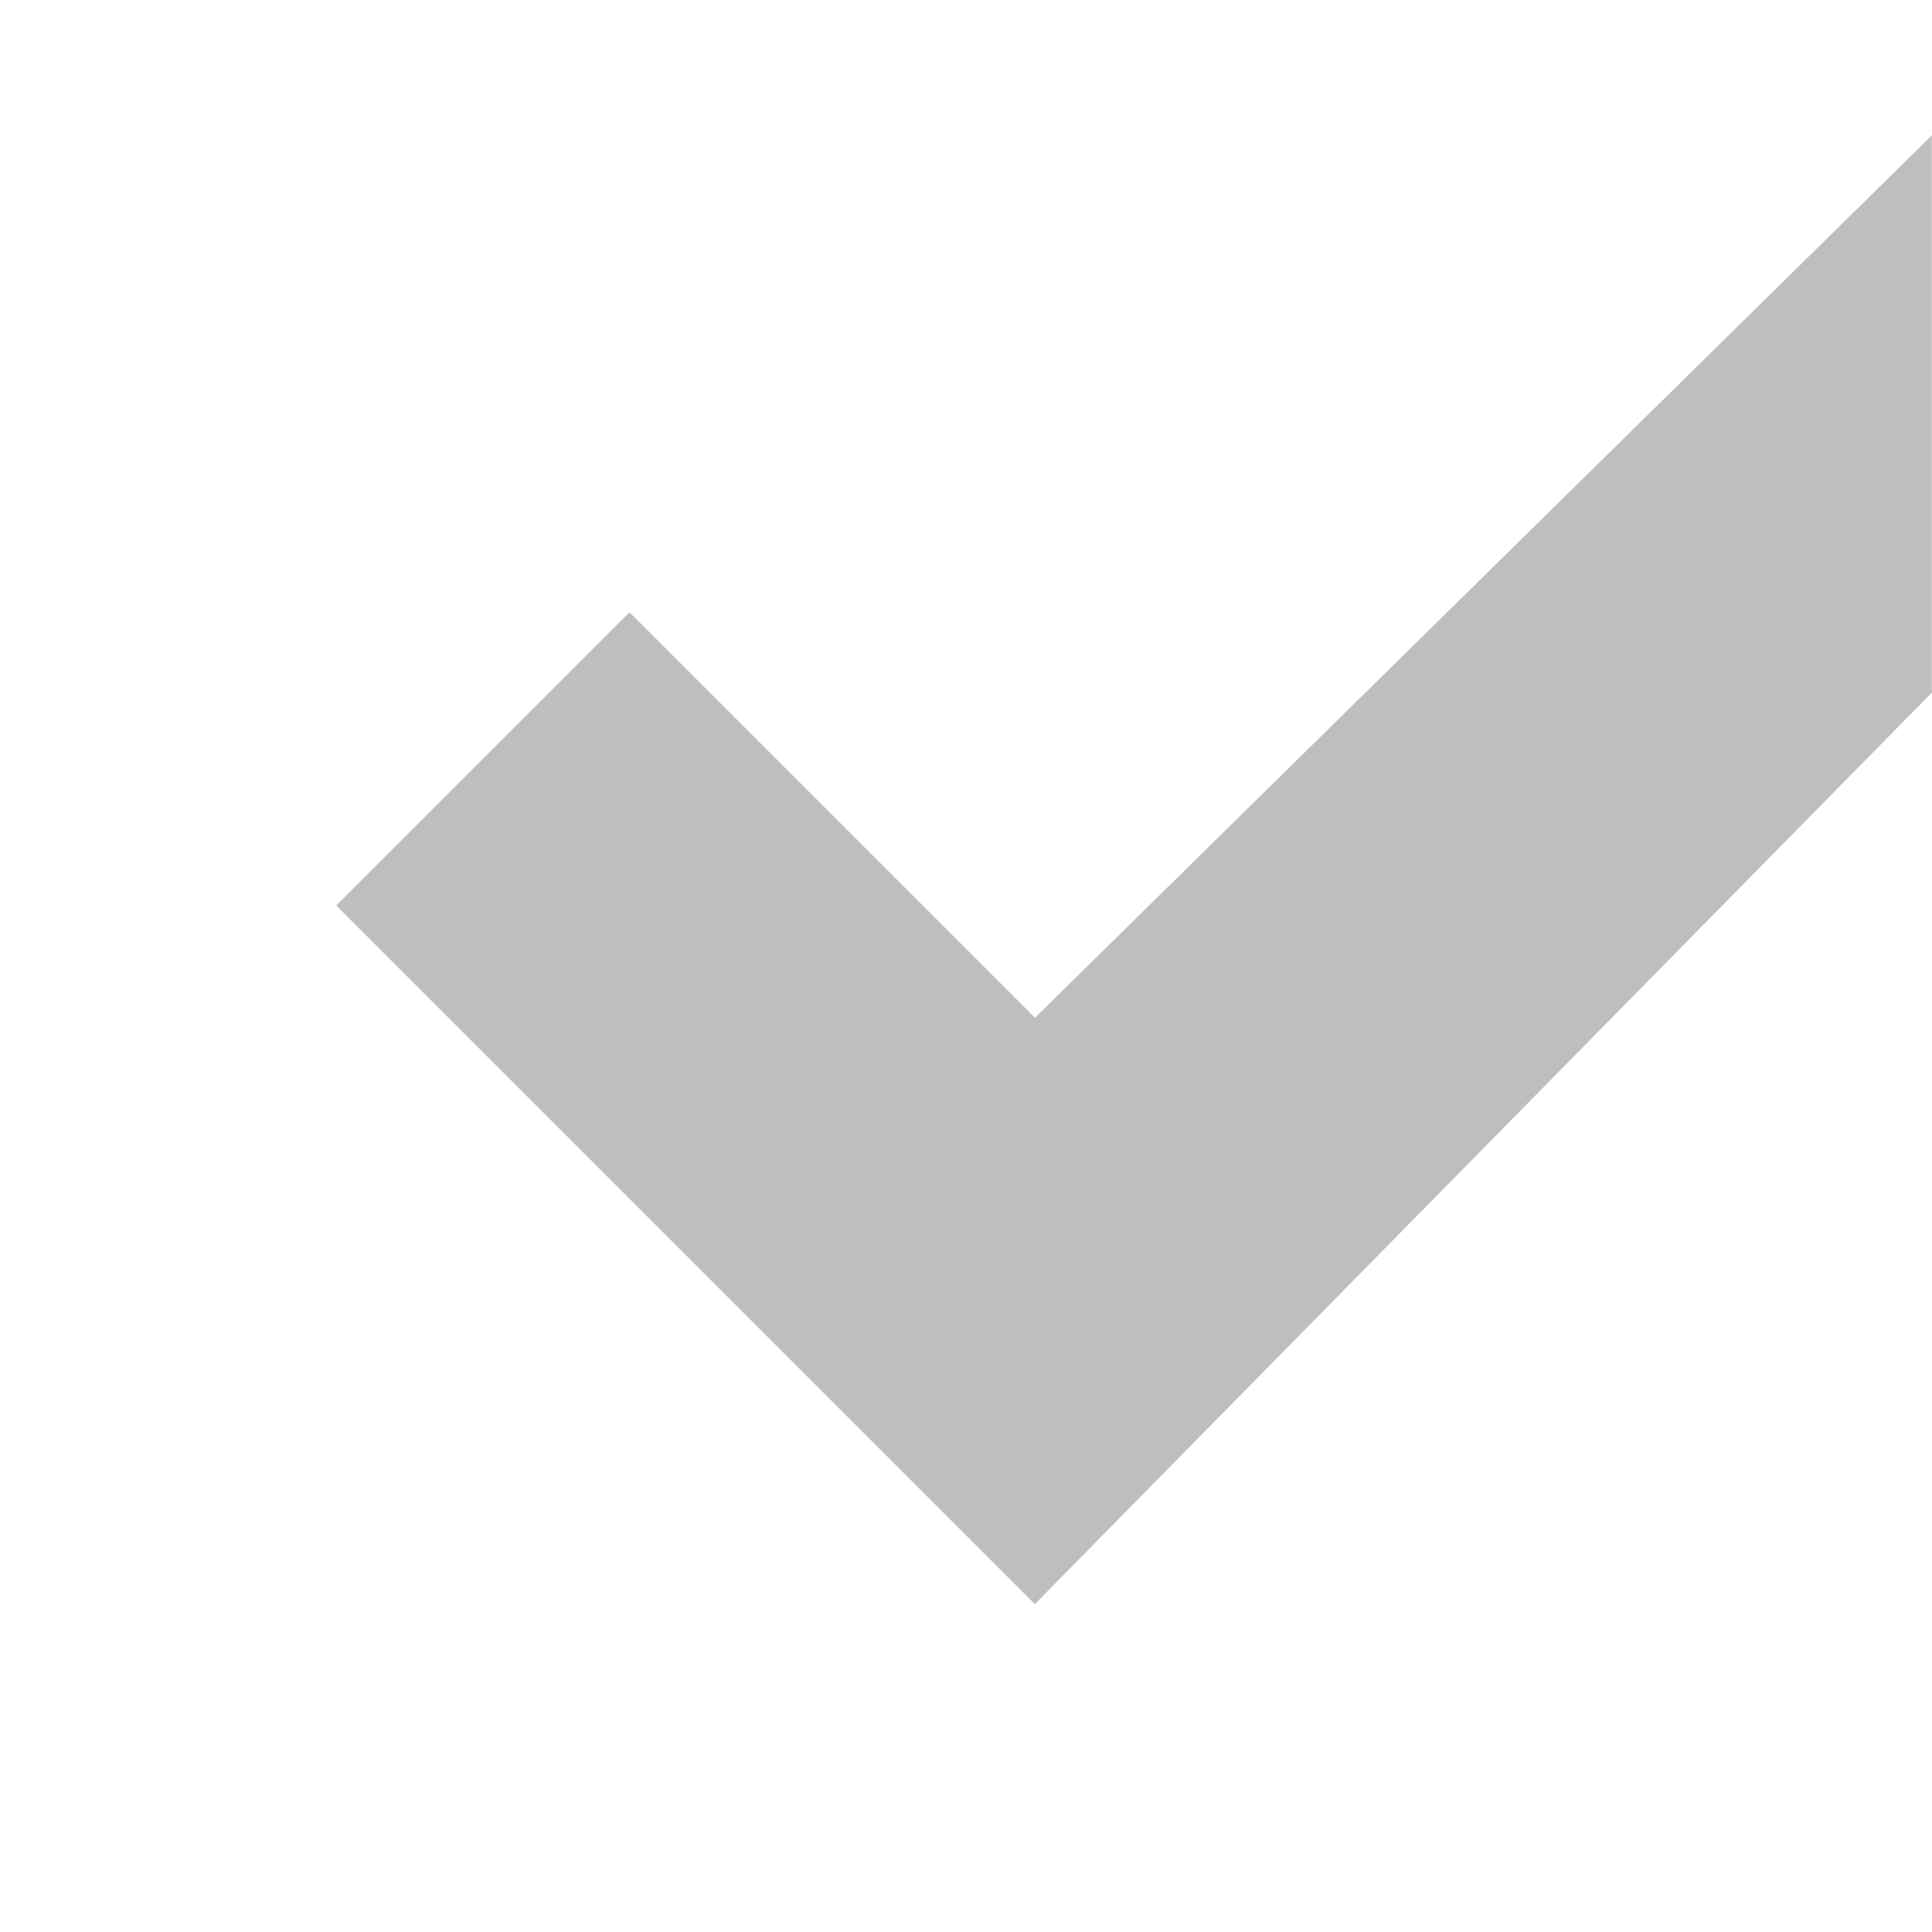
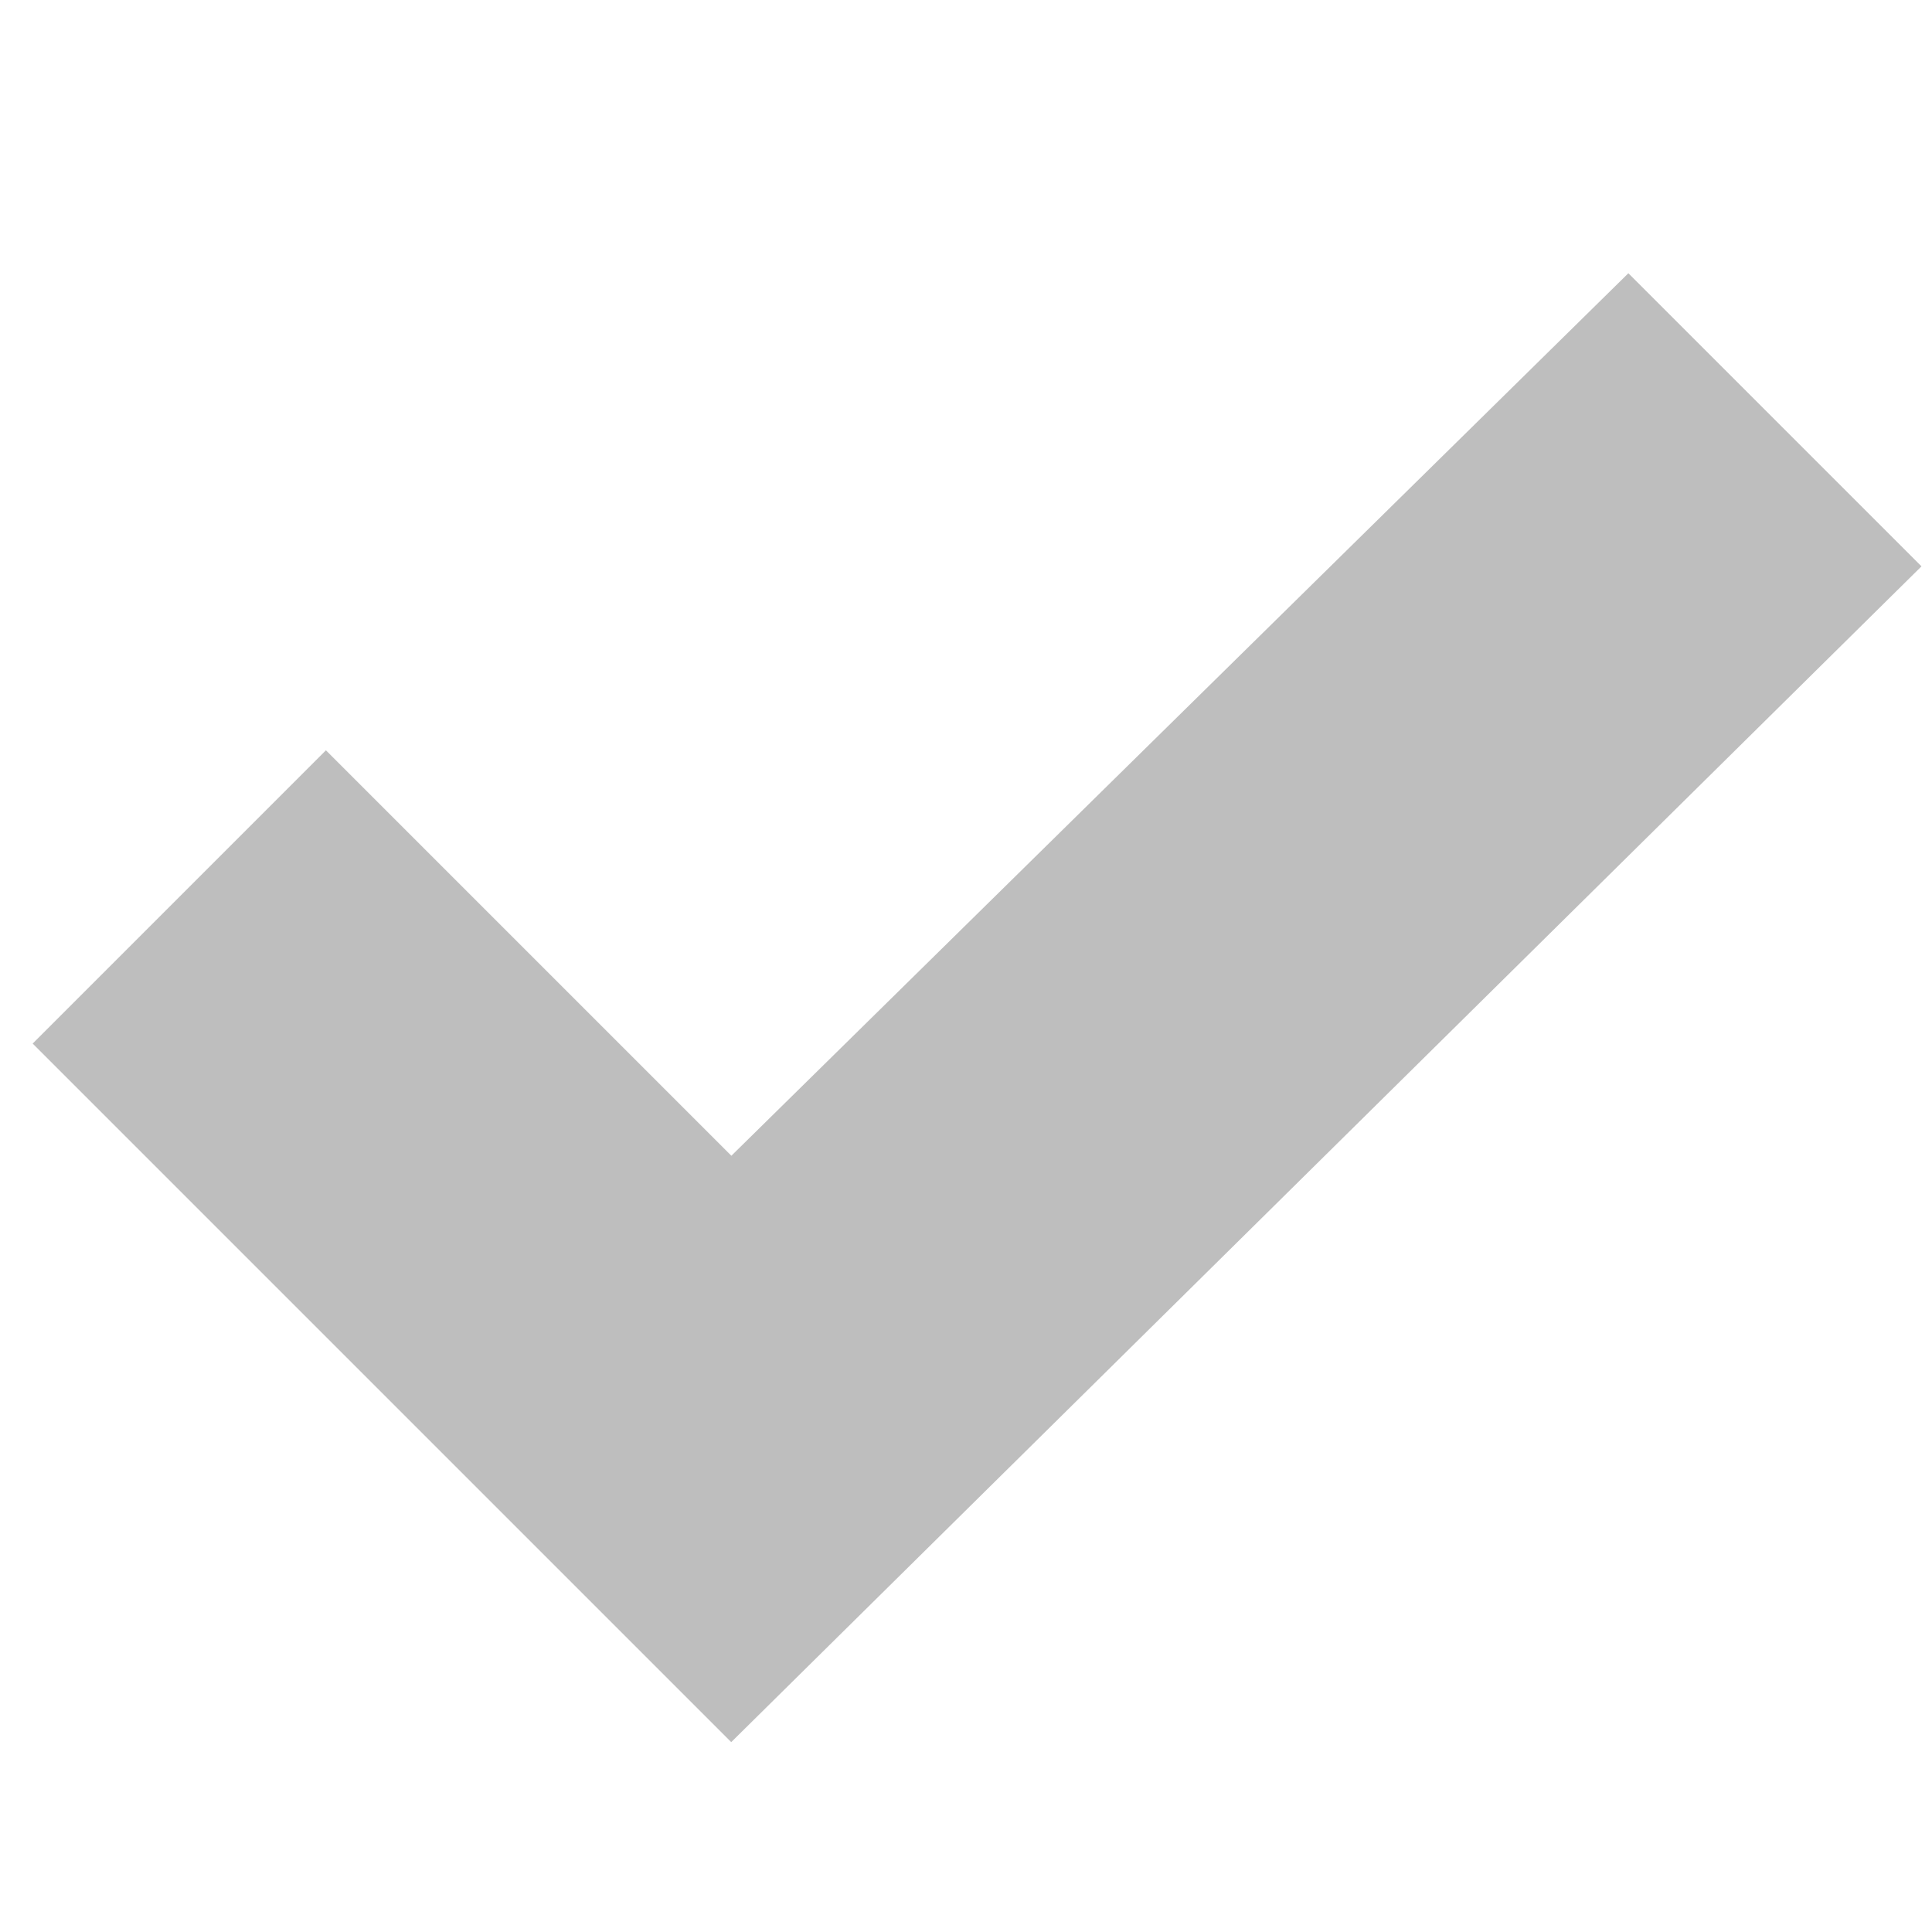
<svg xmlns="http://www.w3.org/2000/svg" xmlns:ns1="http://www.openswatchbook.org/uri/2009/osb" height="14" id="svg7384" version="1.1" width="14">
  <defs id="defs7386">
    <linearGradient gradientTransform="matrix(-2.736579,0.2820293,-0.1890831,-0.9998832,239.5401,-879.4556)" id="linearGradient19282" ns1:paint="solid">
      <stop id="stop19284" offset="0" style="stop-color:#666666;stop-opacity:1;" />
    </linearGradient>
  </defs>
  <g id="layer9" style="display:inline;opacity:1" transform="translate(-401.0002,-339)">
-     <path style="color:#000000;font-style:normal;font-variant:normal;font-weight:normal;font-stretch:normal;font-size:medium;line-height:normal;font-family:Sans;-inkscape-font-specification:Sans;text-indent:0;text-align:start;text-decoration:none;text-decoration-line:none;letter-spacing:normal;word-spacing:normal;text-transform:none;direction:ltr;block-progression:tb;writing-mode:lr-tb;baseline-shift:baseline;text-anchor:start;display:inline;overflow:visible;visibility:visible;fill:#bebebe;fill-opacity:1;stroke:none;stroke-width:3;marker:none;enable-background:accumulate" d="m 415,339.98 -6.5,6.395 -2.938,-2.938 -2.125,2.125 5.062,5.062 6.5,-6.605 0,-4.039 z" id="path8913-6-7-1-5-1" />
+     <path style="color:#000000;font-style:normal;font-variant:normal;font-weight:normal;font-stretch:normal;font-size:medium;line-height:normal;font-family:Sans;-inkscape-font-specification:Sans;text-indent:0;text-align:start;text-decoration:none;text-decoration-line:none;letter-spacing:normal;word-spacing:normal;text-transform:none;direction:ltr;block-progression:tb;writing-mode:lr-tb;baseline-shift:baseline;text-anchor:start;display:inline;overflow:visible;visibility:visible;fill:#bebebe;fill-opacity:1;stroke:none;stroke-width:3;marker:none;enable-background:accumulate" d="m 412.8,340.98 -6.5,6.395 -2.938,-2.938 -2.125,2.125 5.062,5.062 8.625,-8.52 -2.125,-2.125 z" id="path8913-6-7-1-5-1" />
  </g>
  <g id="layer10" style="display:inline" transform="translate(-401.0002,-339)" />
  <g id="layer11" transform="translate(-401.0002,-339)" />
  <g id="layer13" style="display:inline" transform="translate(-401.0002,-339)" />
  <g id="layer14" transform="translate(-401.0002,-339)" />
  <g id="layer15" style="display:inline" transform="translate(-401.0002,-339)" />
  <g id="g71291" style="display:inline" transform="translate(-401.0002,-339)" />
  <g id="g4953" style="display:inline" transform="translate(-401.0002,-339)" />
  <g id="layer12" style="display:inline" transform="translate(-401.0002,-339)" />
</svg>
